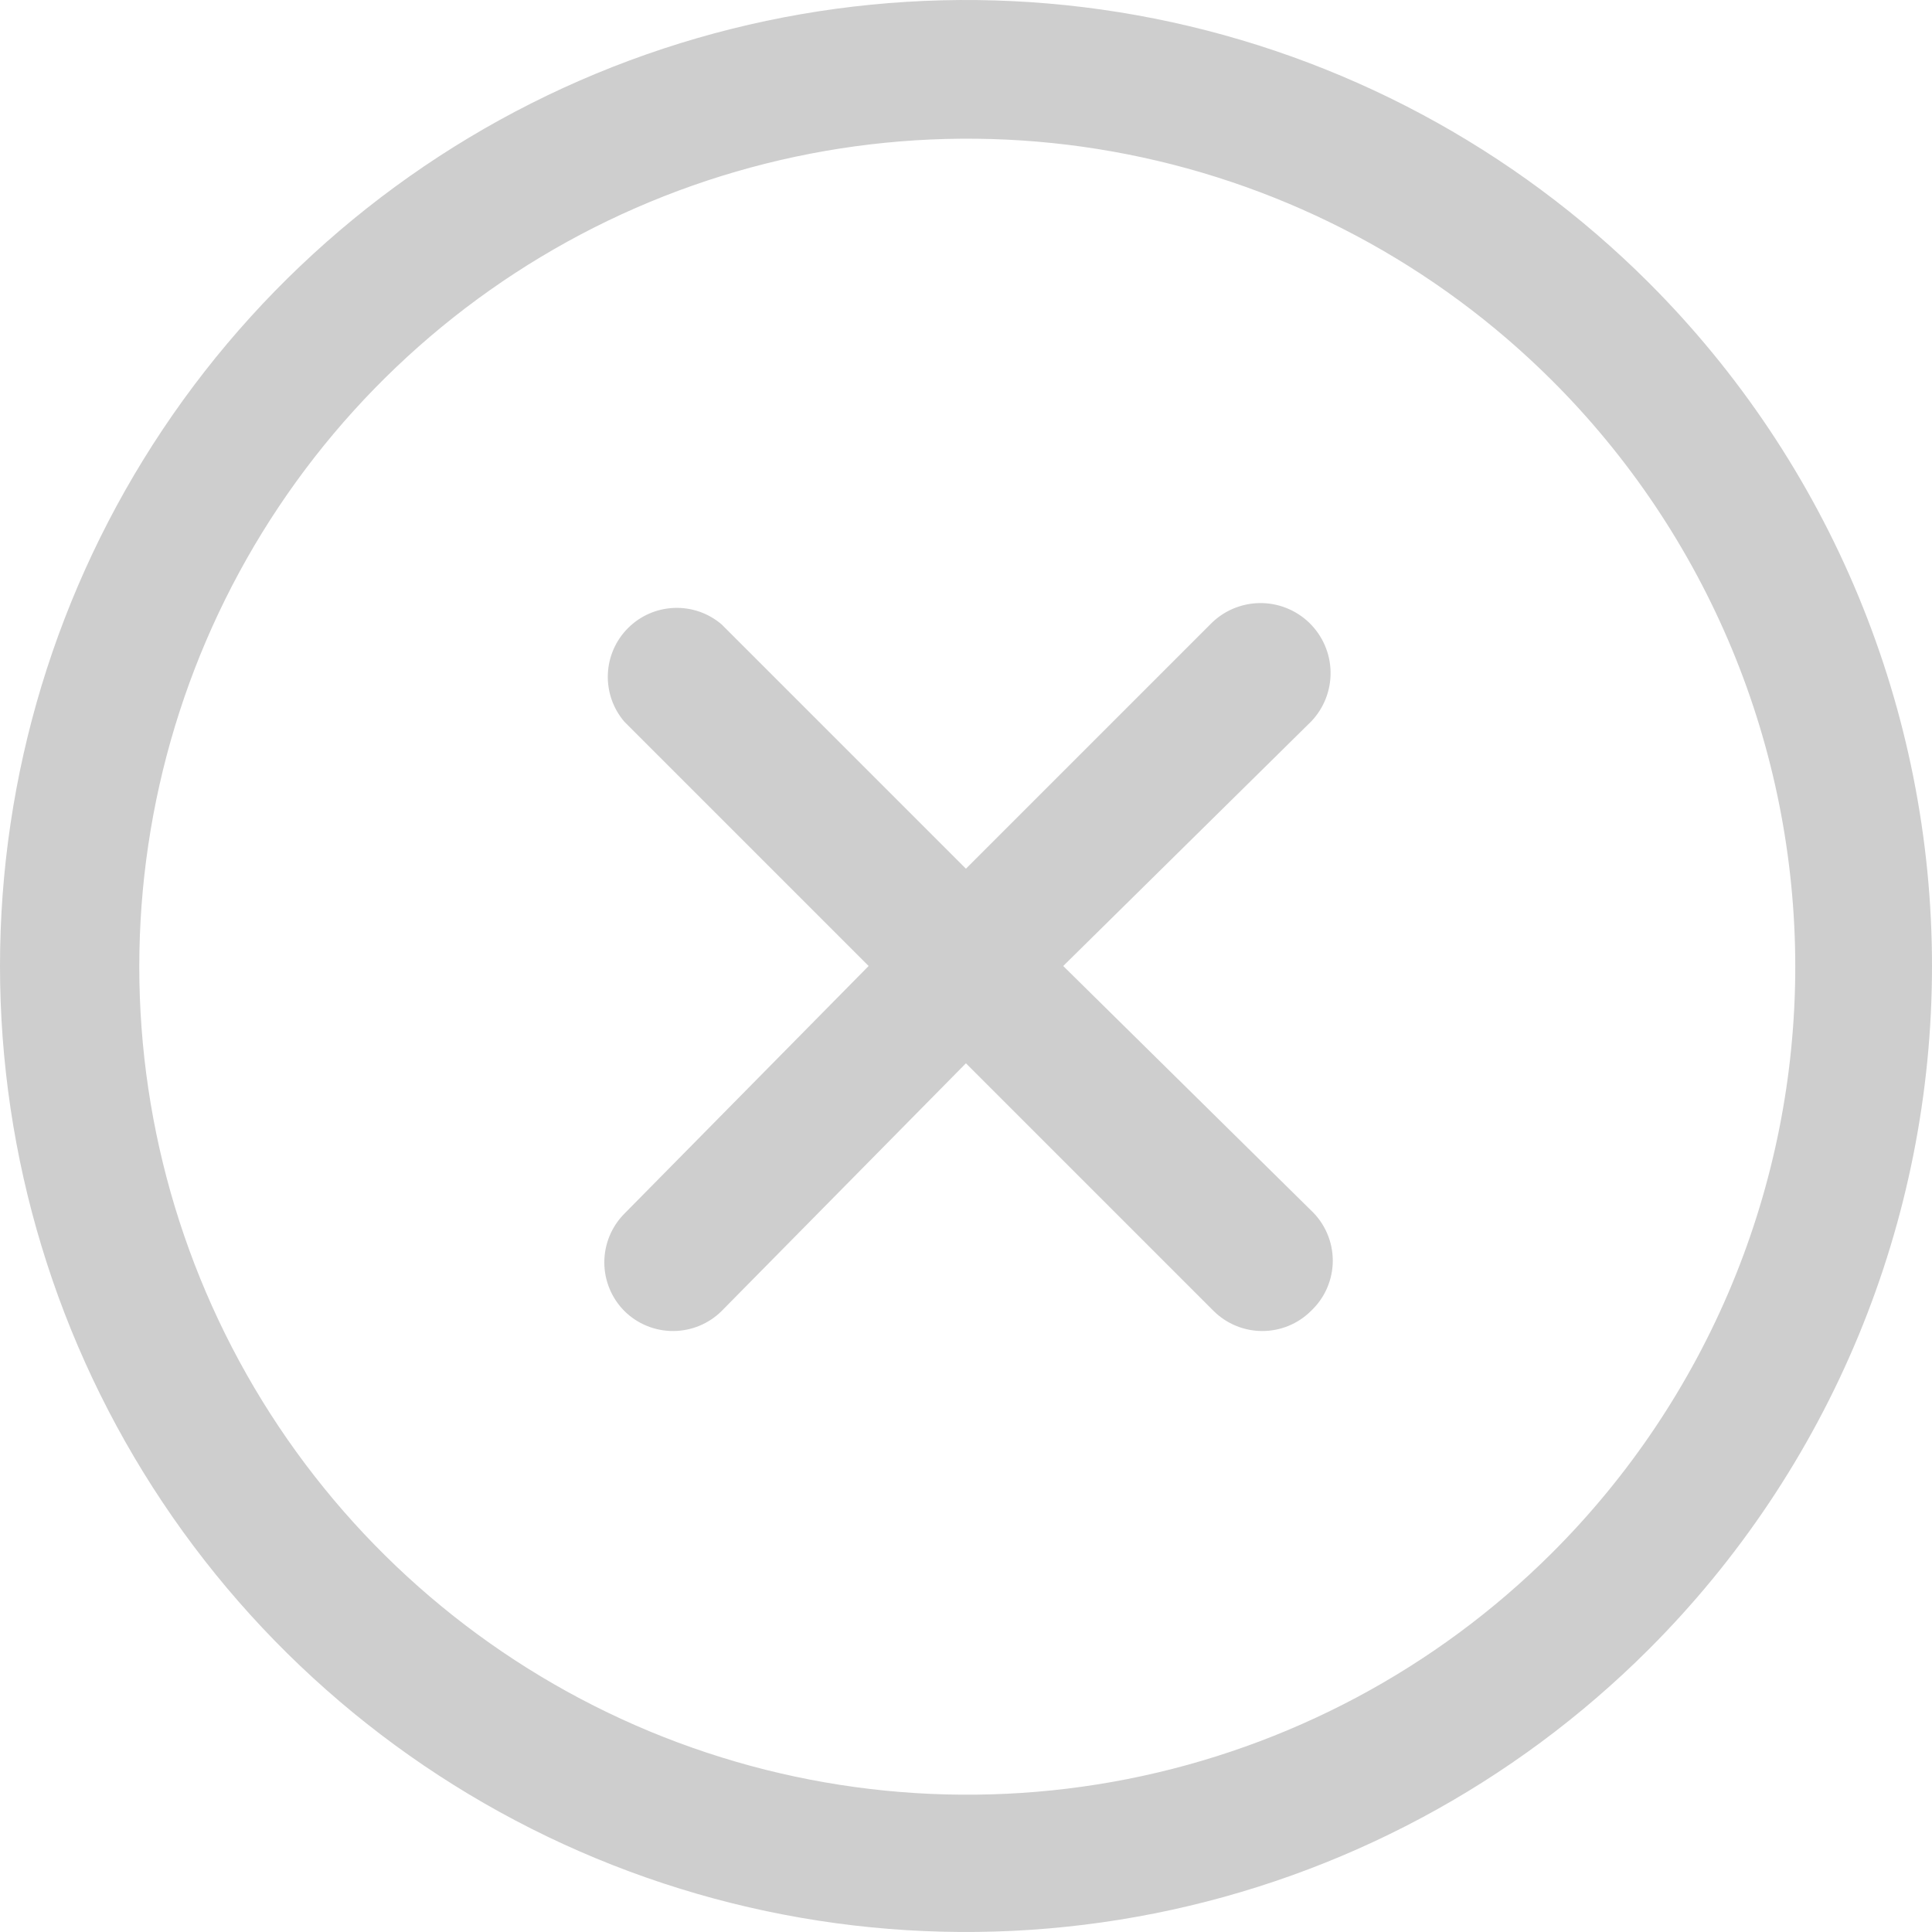
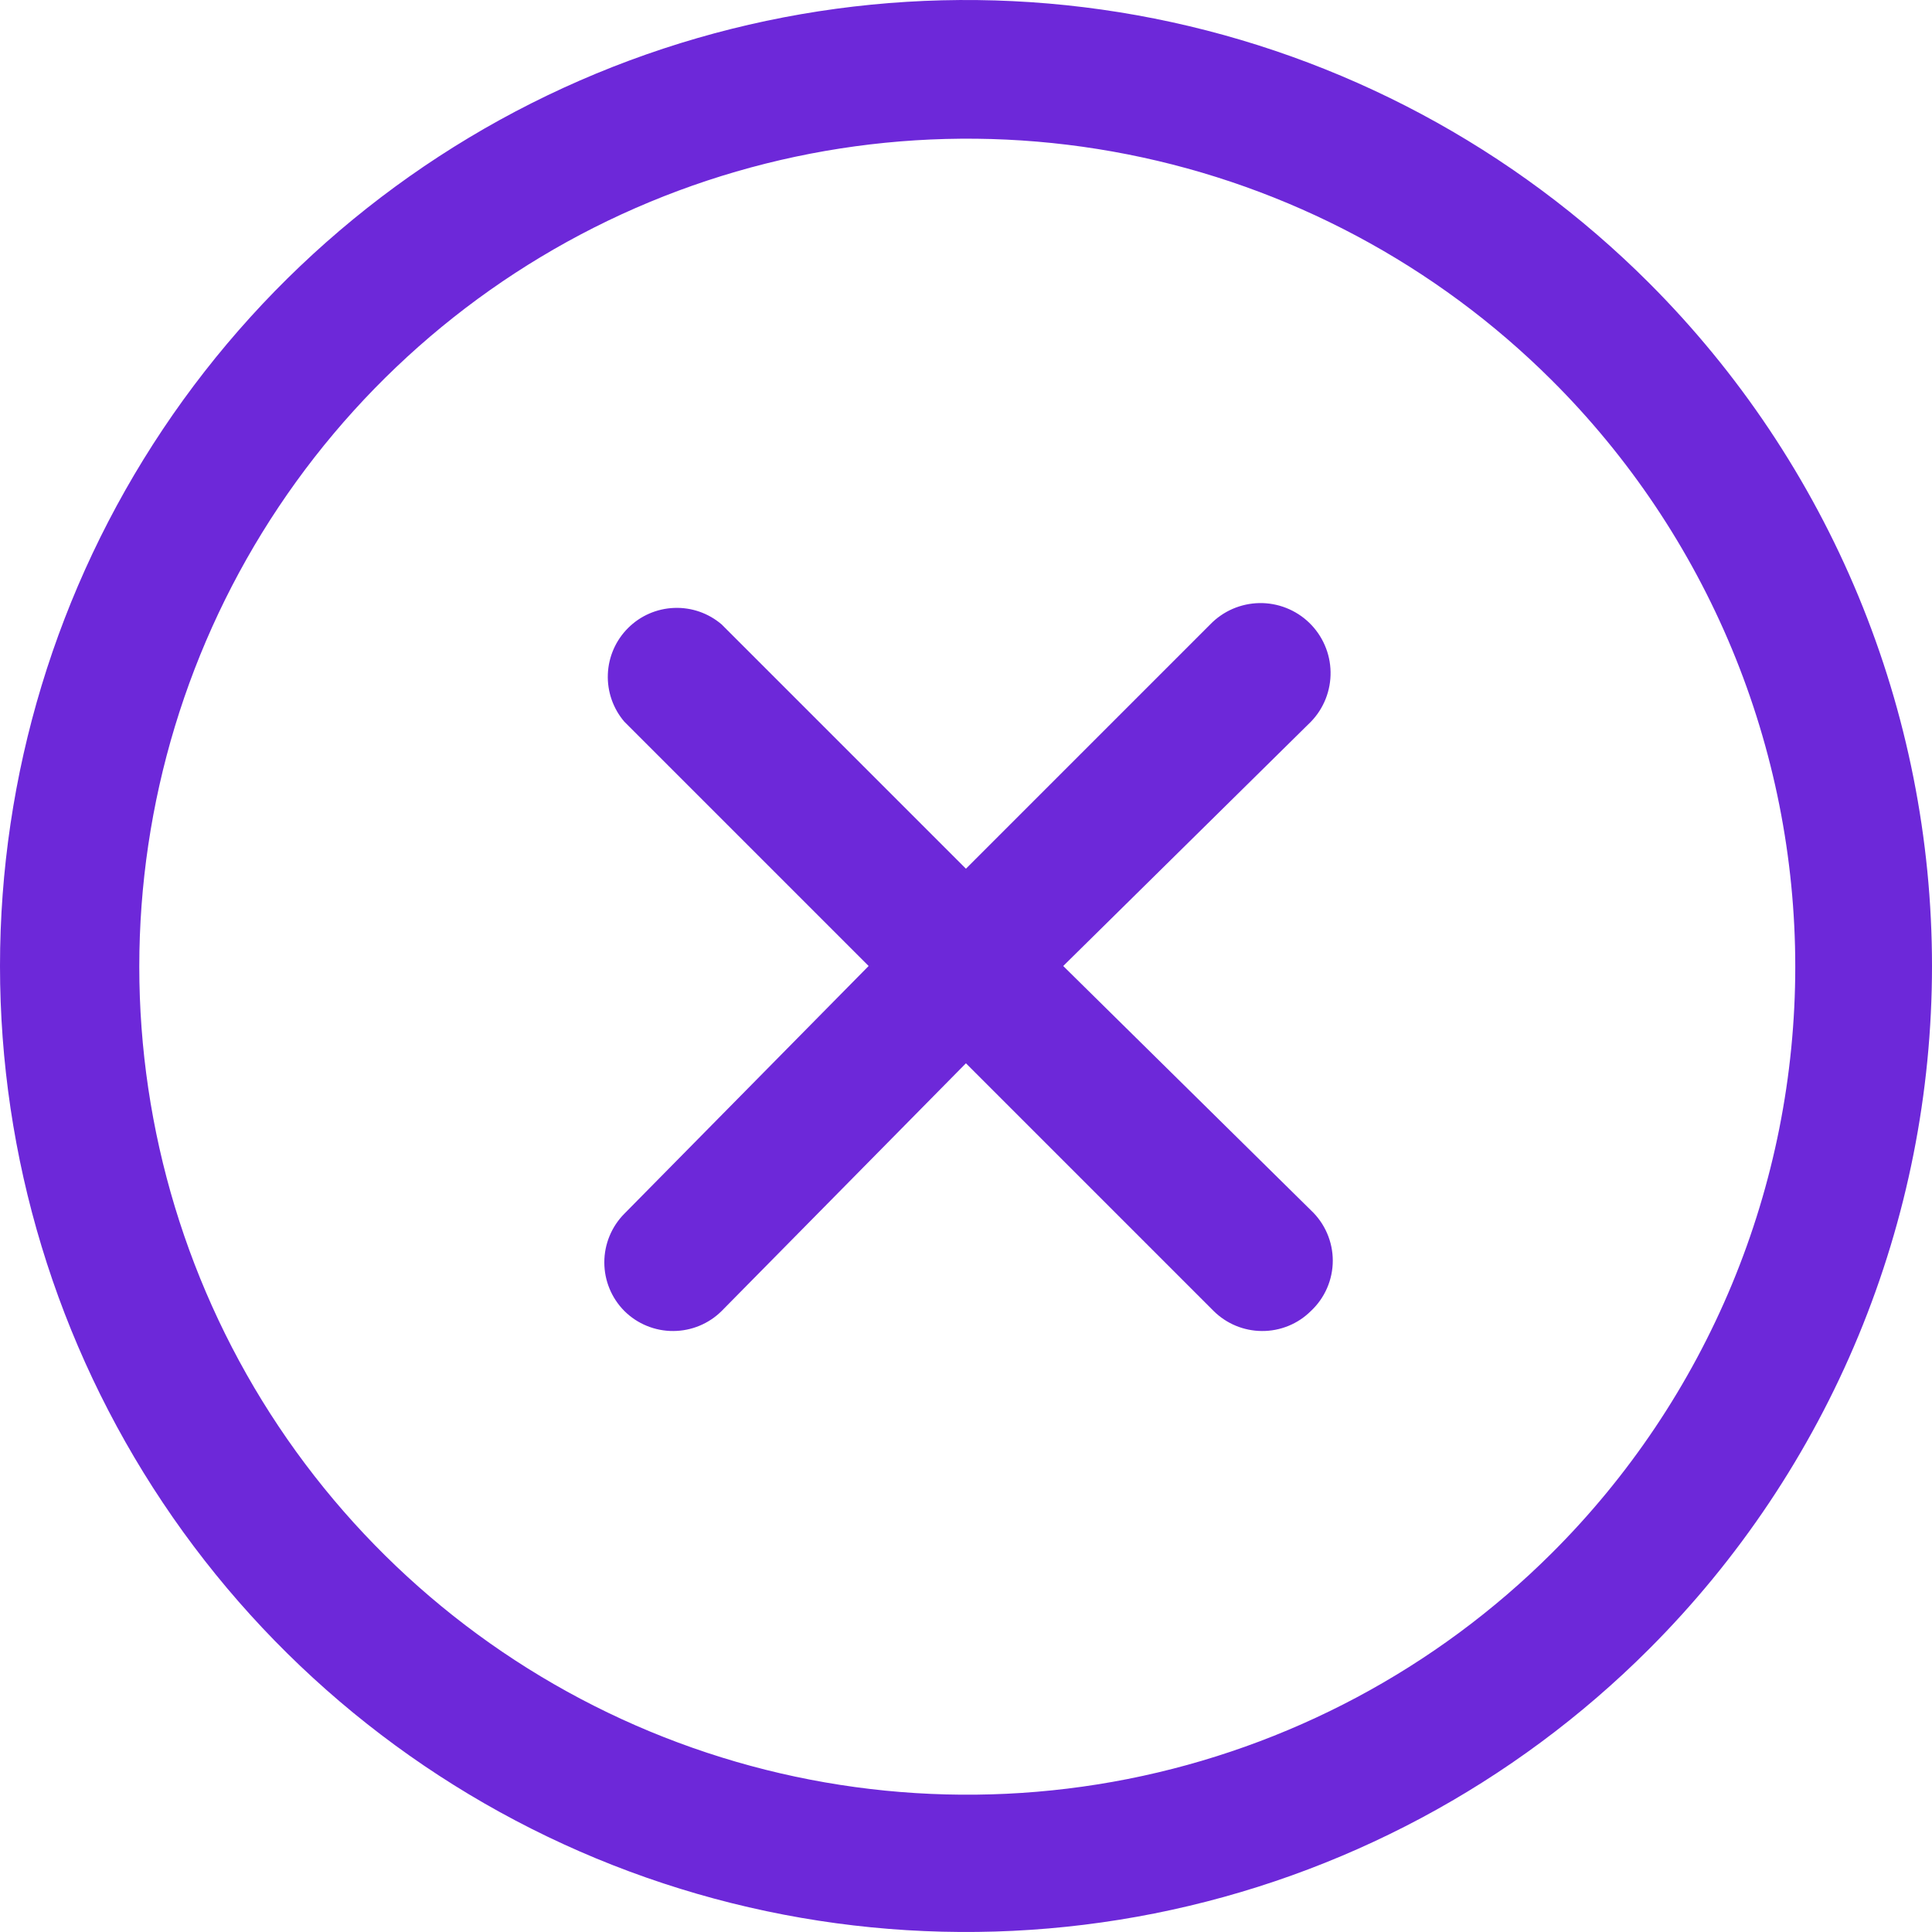
<svg xmlns="http://www.w3.org/2000/svg" width="53" height="53" viewBox="0 0 53 53" fill="none">
-   <path d="M35.962 19.799L29.167 26.5L35.962 33.201C36.151 33.378 36.302 33.592 36.405 33.83C36.508 34.067 36.562 34.323 36.562 34.583C36.562 34.842 36.508 35.098 36.405 35.336C36.302 35.573 36.151 35.787 35.962 35.964C35.785 36.14 35.576 36.279 35.345 36.373C35.114 36.467 34.868 36.515 34.618 36.513C34.122 36.511 33.646 36.314 33.293 35.964L26.498 29.169L19.797 35.964C19.445 36.314 18.969 36.511 18.472 36.513C18.223 36.515 17.976 36.467 17.746 36.373C17.515 36.279 17.305 36.14 17.128 35.964C16.776 35.61 16.578 35.13 16.578 34.63C16.578 34.13 16.776 33.65 17.128 33.295L23.829 26.5L17.128 19.799C16.818 19.437 16.656 18.971 16.675 18.495C16.693 18.019 16.891 17.567 17.228 17.23C17.565 16.892 18.017 16.695 18.493 16.677C18.97 16.658 19.435 16.82 19.797 17.13L26.498 23.831L33.199 17.13C33.374 16.949 33.583 16.804 33.815 16.703C34.046 16.603 34.295 16.549 34.547 16.544C34.799 16.54 35.05 16.585 35.285 16.678C35.519 16.77 35.734 16.908 35.915 17.083C36.096 17.258 36.242 17.468 36.342 17.699C36.443 17.93 36.497 18.179 36.501 18.431C36.506 18.684 36.46 18.934 36.368 19.169C36.275 19.404 36.138 19.618 35.962 19.799ZM45.237 45.239C41.531 48.945 36.809 51.469 31.669 52.491C26.529 53.513 21.2 52.988 16.358 50.983C11.516 48.977 7.378 45.58 4.466 41.222C1.554 36.864 0 31.741 0 26.5C0 21.259 1.554 16.136 4.466 11.778C7.378 7.42 11.516 4.023 16.358 2.017C21.2 0.012 26.529 -0.513 31.669 0.509C36.809 1.531 41.531 4.055 45.237 7.761C47.698 10.222 49.651 13.143 50.983 16.358C52.315 19.574 53 23.02 53 26.5C53 29.98 52.315 33.426 50.983 36.642C49.651 39.857 47.698 42.779 45.237 45.239ZM42.568 10.43C39.389 7.261 35.341 5.105 30.937 4.235C26.533 3.365 21.97 3.82 17.824 5.541C13.678 7.263 10.136 10.174 7.643 13.908C5.151 17.641 3.821 22.03 3.821 26.519C3.821 31.008 5.151 35.397 7.643 39.13C10.136 42.864 13.678 45.775 17.824 47.497C21.97 49.218 26.533 49.673 30.937 48.803C35.341 47.932 39.389 45.777 42.568 42.608C44.686 40.498 46.366 37.99 47.513 35.23C48.659 32.469 49.249 29.509 49.249 26.519C49.249 23.529 48.659 20.569 47.513 17.808C46.366 15.047 44.686 12.54 42.568 10.43Z" fill="#CECECE" />
+   <path d="M35.962 19.799L29.167 26.5L35.962 33.201C36.151 33.378 36.302 33.592 36.405 33.83C36.508 34.067 36.562 34.323 36.562 34.583C36.562 34.842 36.508 35.098 36.405 35.336C36.302 35.573 36.151 35.787 35.962 35.964C35.785 36.14 35.576 36.279 35.345 36.373C35.114 36.467 34.868 36.515 34.618 36.513C34.122 36.511 33.646 36.314 33.293 35.964L26.498 29.169L19.797 35.964C19.445 36.314 18.969 36.511 18.472 36.513C18.223 36.515 17.976 36.467 17.746 36.373C17.515 36.279 17.305 36.14 17.128 35.964C16.776 35.61 16.578 35.13 16.578 34.63C16.578 34.13 16.776 33.65 17.128 33.295L23.829 26.5L17.128 19.799C16.818 19.437 16.656 18.971 16.675 18.495C16.693 18.019 16.891 17.567 17.228 17.23C17.565 16.892 18.017 16.695 18.493 16.677C18.97 16.658 19.435 16.82 19.797 17.13L26.498 23.831L33.199 17.13C33.374 16.949 33.583 16.804 33.815 16.703C34.046 16.603 34.295 16.549 34.547 16.544C34.799 16.54 35.05 16.585 35.285 16.678C35.519 16.77 35.734 16.908 35.915 17.083C36.096 17.258 36.242 17.468 36.342 17.699C36.443 17.93 36.497 18.179 36.501 18.431C36.506 18.684 36.46 18.934 36.368 19.169C36.275 19.404 36.138 19.618 35.962 19.799ZM45.237 45.239C41.531 48.945 36.809 51.469 31.669 52.491C26.529 53.513 21.2 52.988 16.358 50.983C11.516 48.977 7.378 45.58 4.466 41.222C1.554 36.864 0 31.741 0 26.5C0 21.259 1.554 16.136 4.466 11.778C7.378 7.42 11.516 4.023 16.358 2.017C21.2 0.012 26.529 -0.513 31.669 0.509C36.809 1.531 41.531 4.055 45.237 7.761C47.698 10.222 49.651 13.143 50.983 16.358C52.315 19.574 53 23.02 53 26.5C53 29.98 52.315 33.426 50.983 36.642C49.651 39.857 47.698 42.779 45.237 45.239ZM42.568 10.43C39.389 7.261 35.341 5.105 30.937 4.235C26.533 3.365 21.97 3.82 17.824 5.541C13.678 7.263 10.136 10.174 7.643 13.908C5.151 17.641 3.821 22.03 3.821 26.519C3.821 31.008 5.151 35.397 7.643 39.13C10.136 42.864 13.678 45.775 17.824 47.497C21.97 49.218 26.533 49.673 30.937 48.803C35.341 47.932 39.389 45.777 42.568 42.608C44.686 40.498 46.366 37.99 47.513 35.23C48.659 32.469 49.249 29.509 49.249 26.519C49.249 23.529 48.659 20.569 47.513 17.808C46.366 15.047 44.686 12.54 42.568 10.43Z" fill="#6d28d9" />
</svg>
